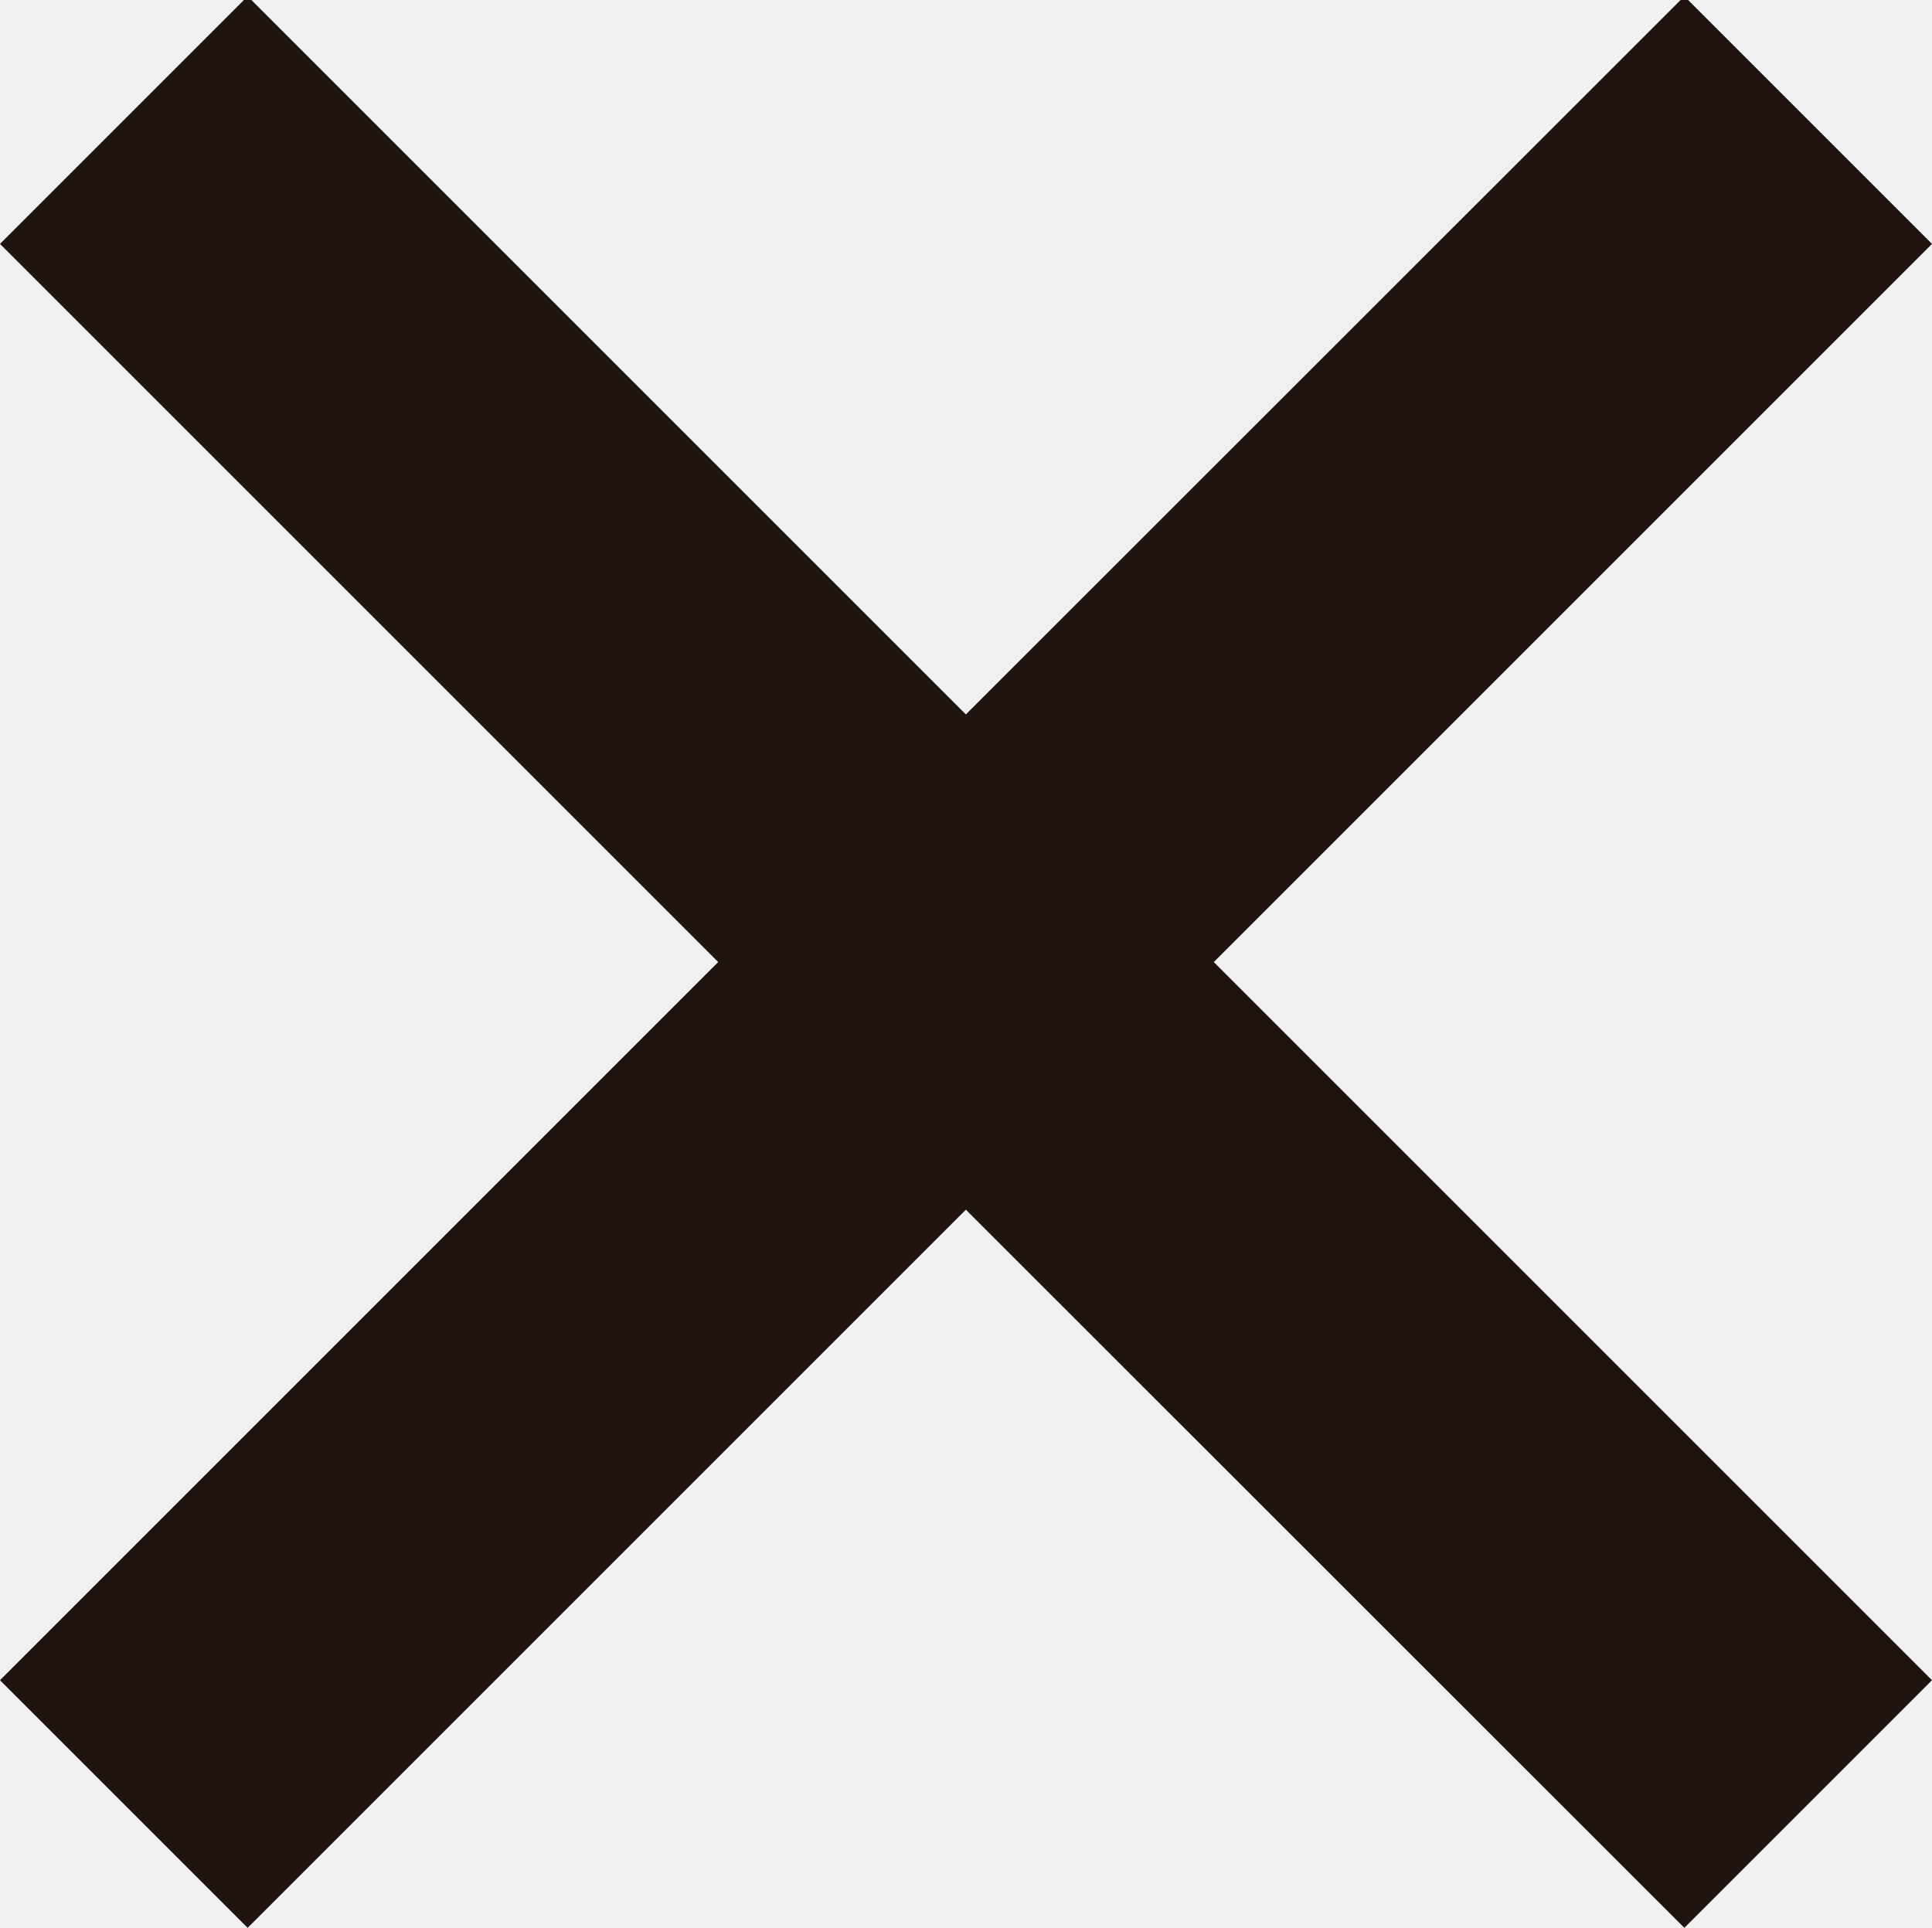
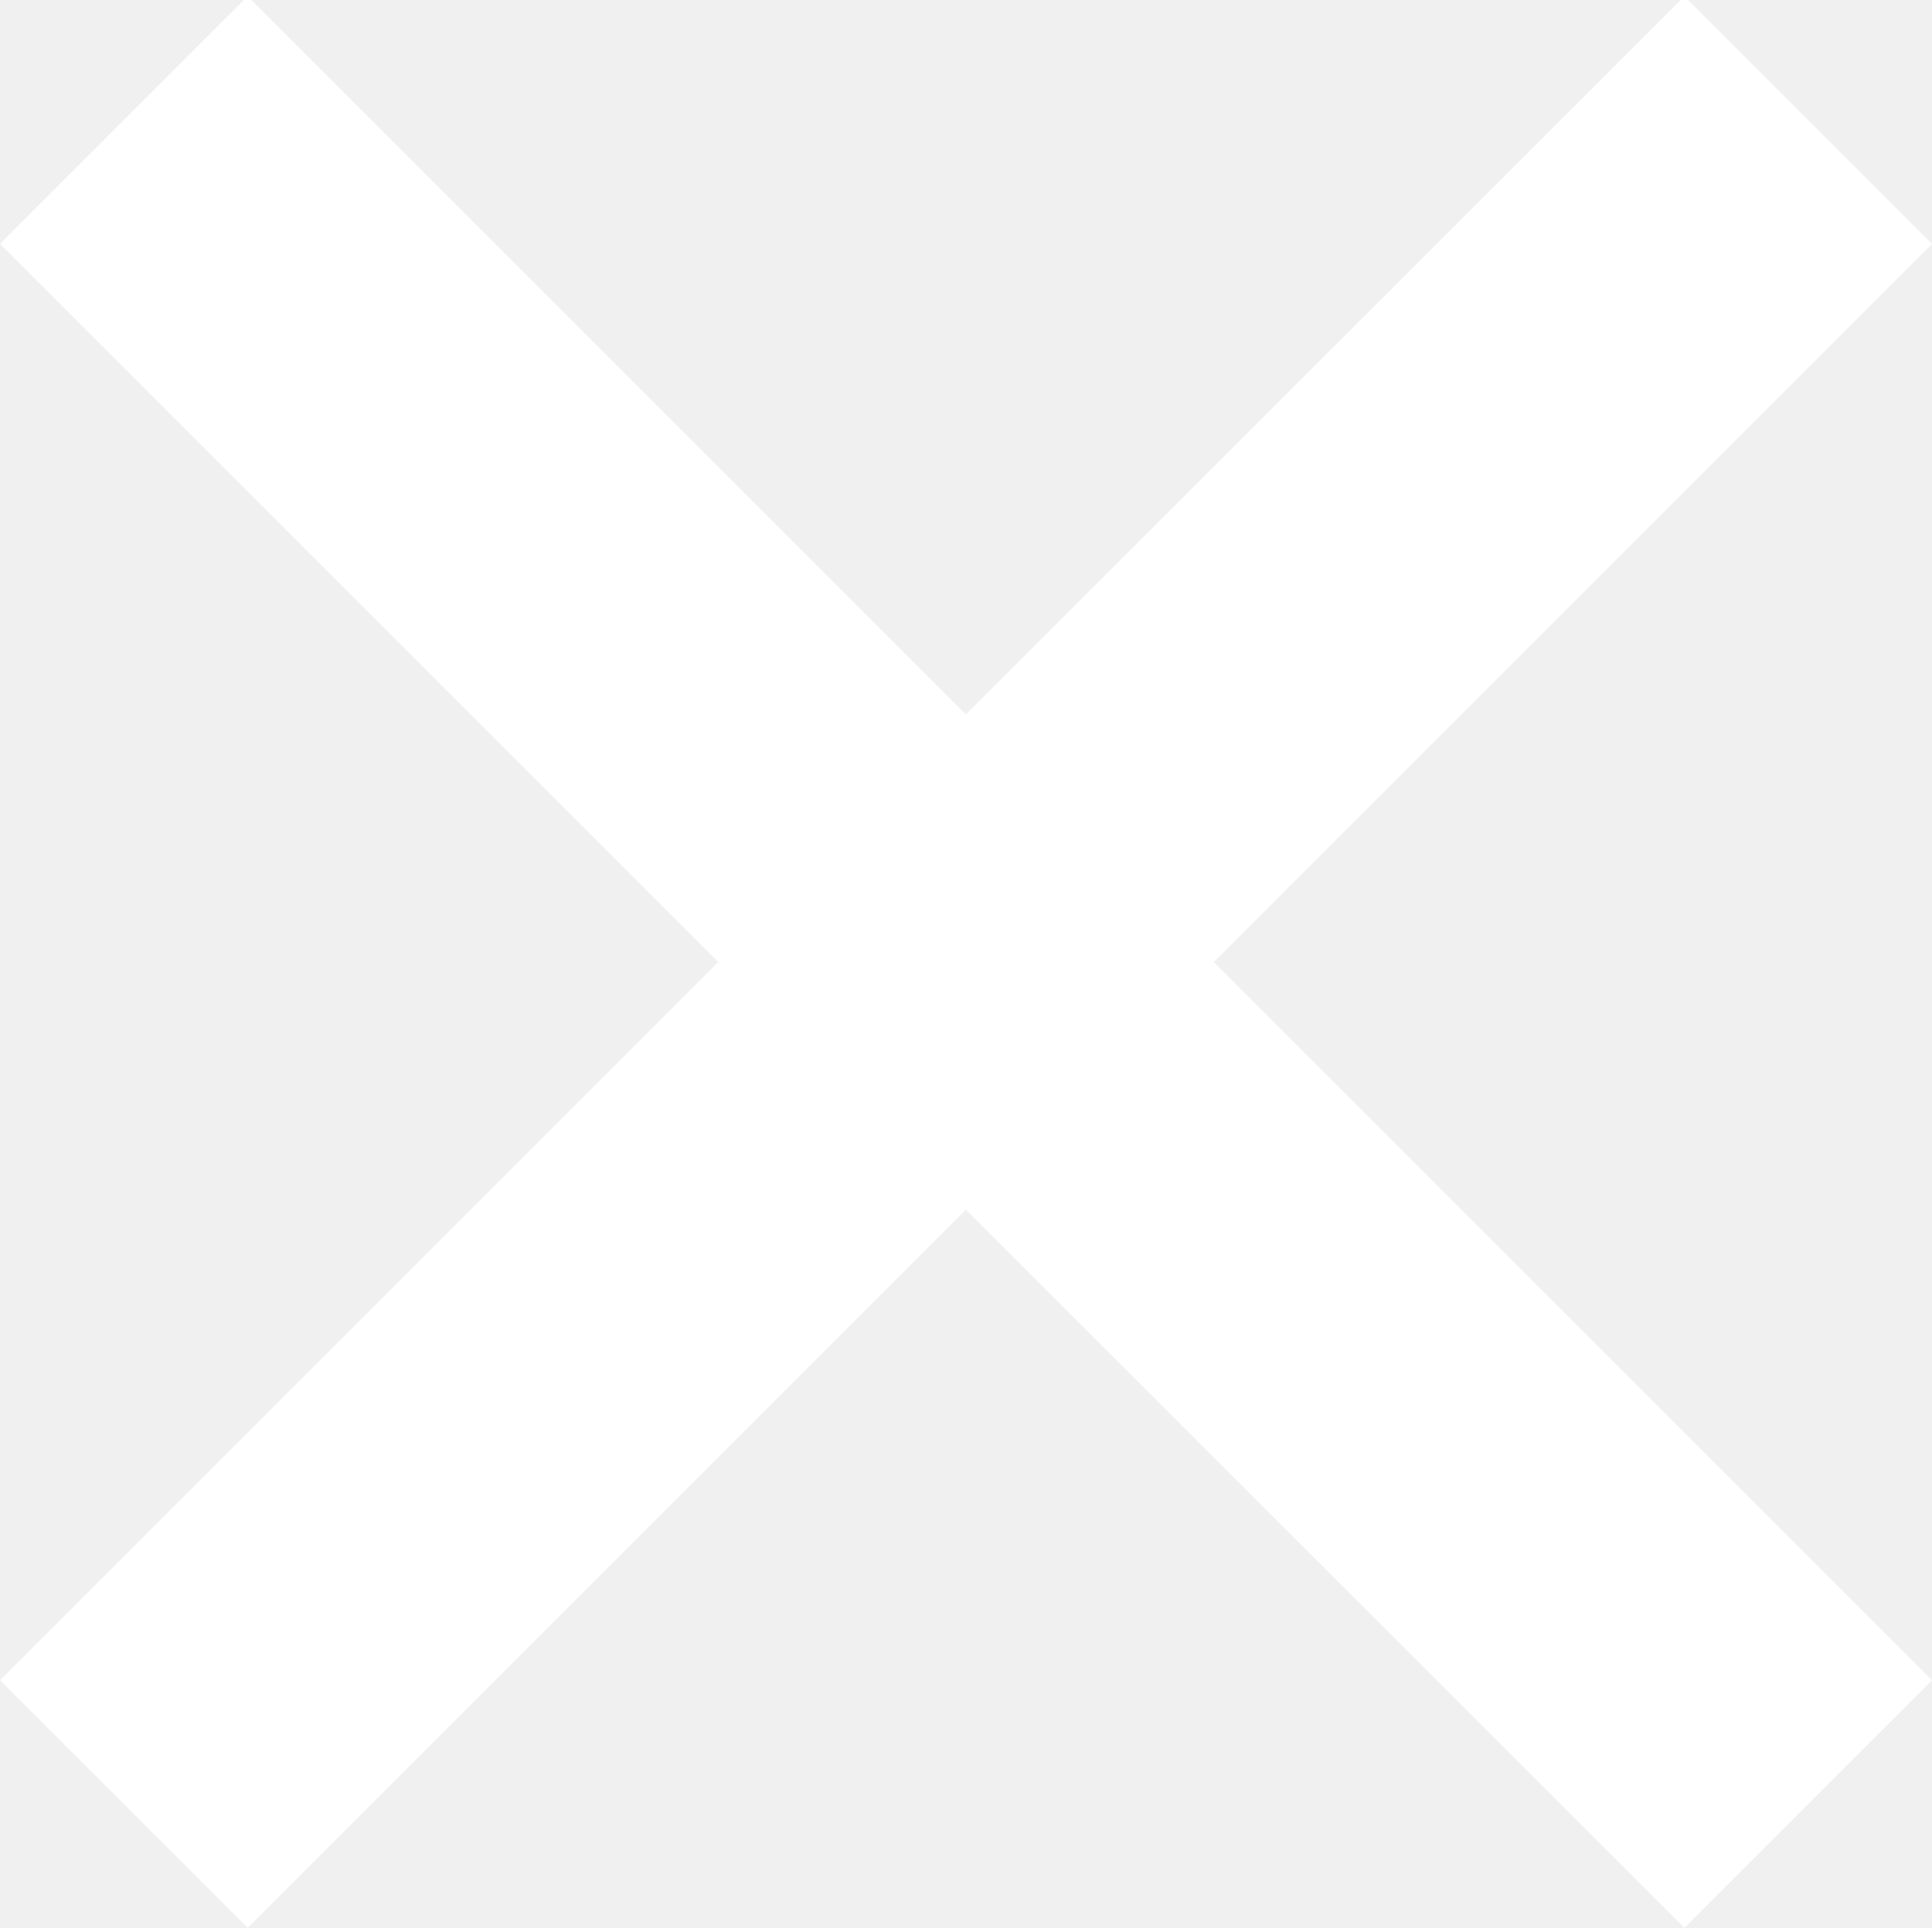
<svg xmlns="http://www.w3.org/2000/svg" version="1.1" id="Layer_1" x="0px" y="0px" viewBox="0 0 62.41 62.28" style="enable-background:new 0 0 62.41 62.28;" xml:space="preserve">
  <style type="text/css">
- 	.st0{fill:#1F140F;}
+ 	.st0{fill:#ffffff;}
</style>
  <polygon class="st0" points="62.41,7.88 54.41,-0.12 31.2,23.08 8,-0.12 0,7.88 23.2,31.08 0,54.28 8,62.28 31.2,39.08 54.41,62.28   62.41,54.28 39.21,31.08 " />
</svg>
